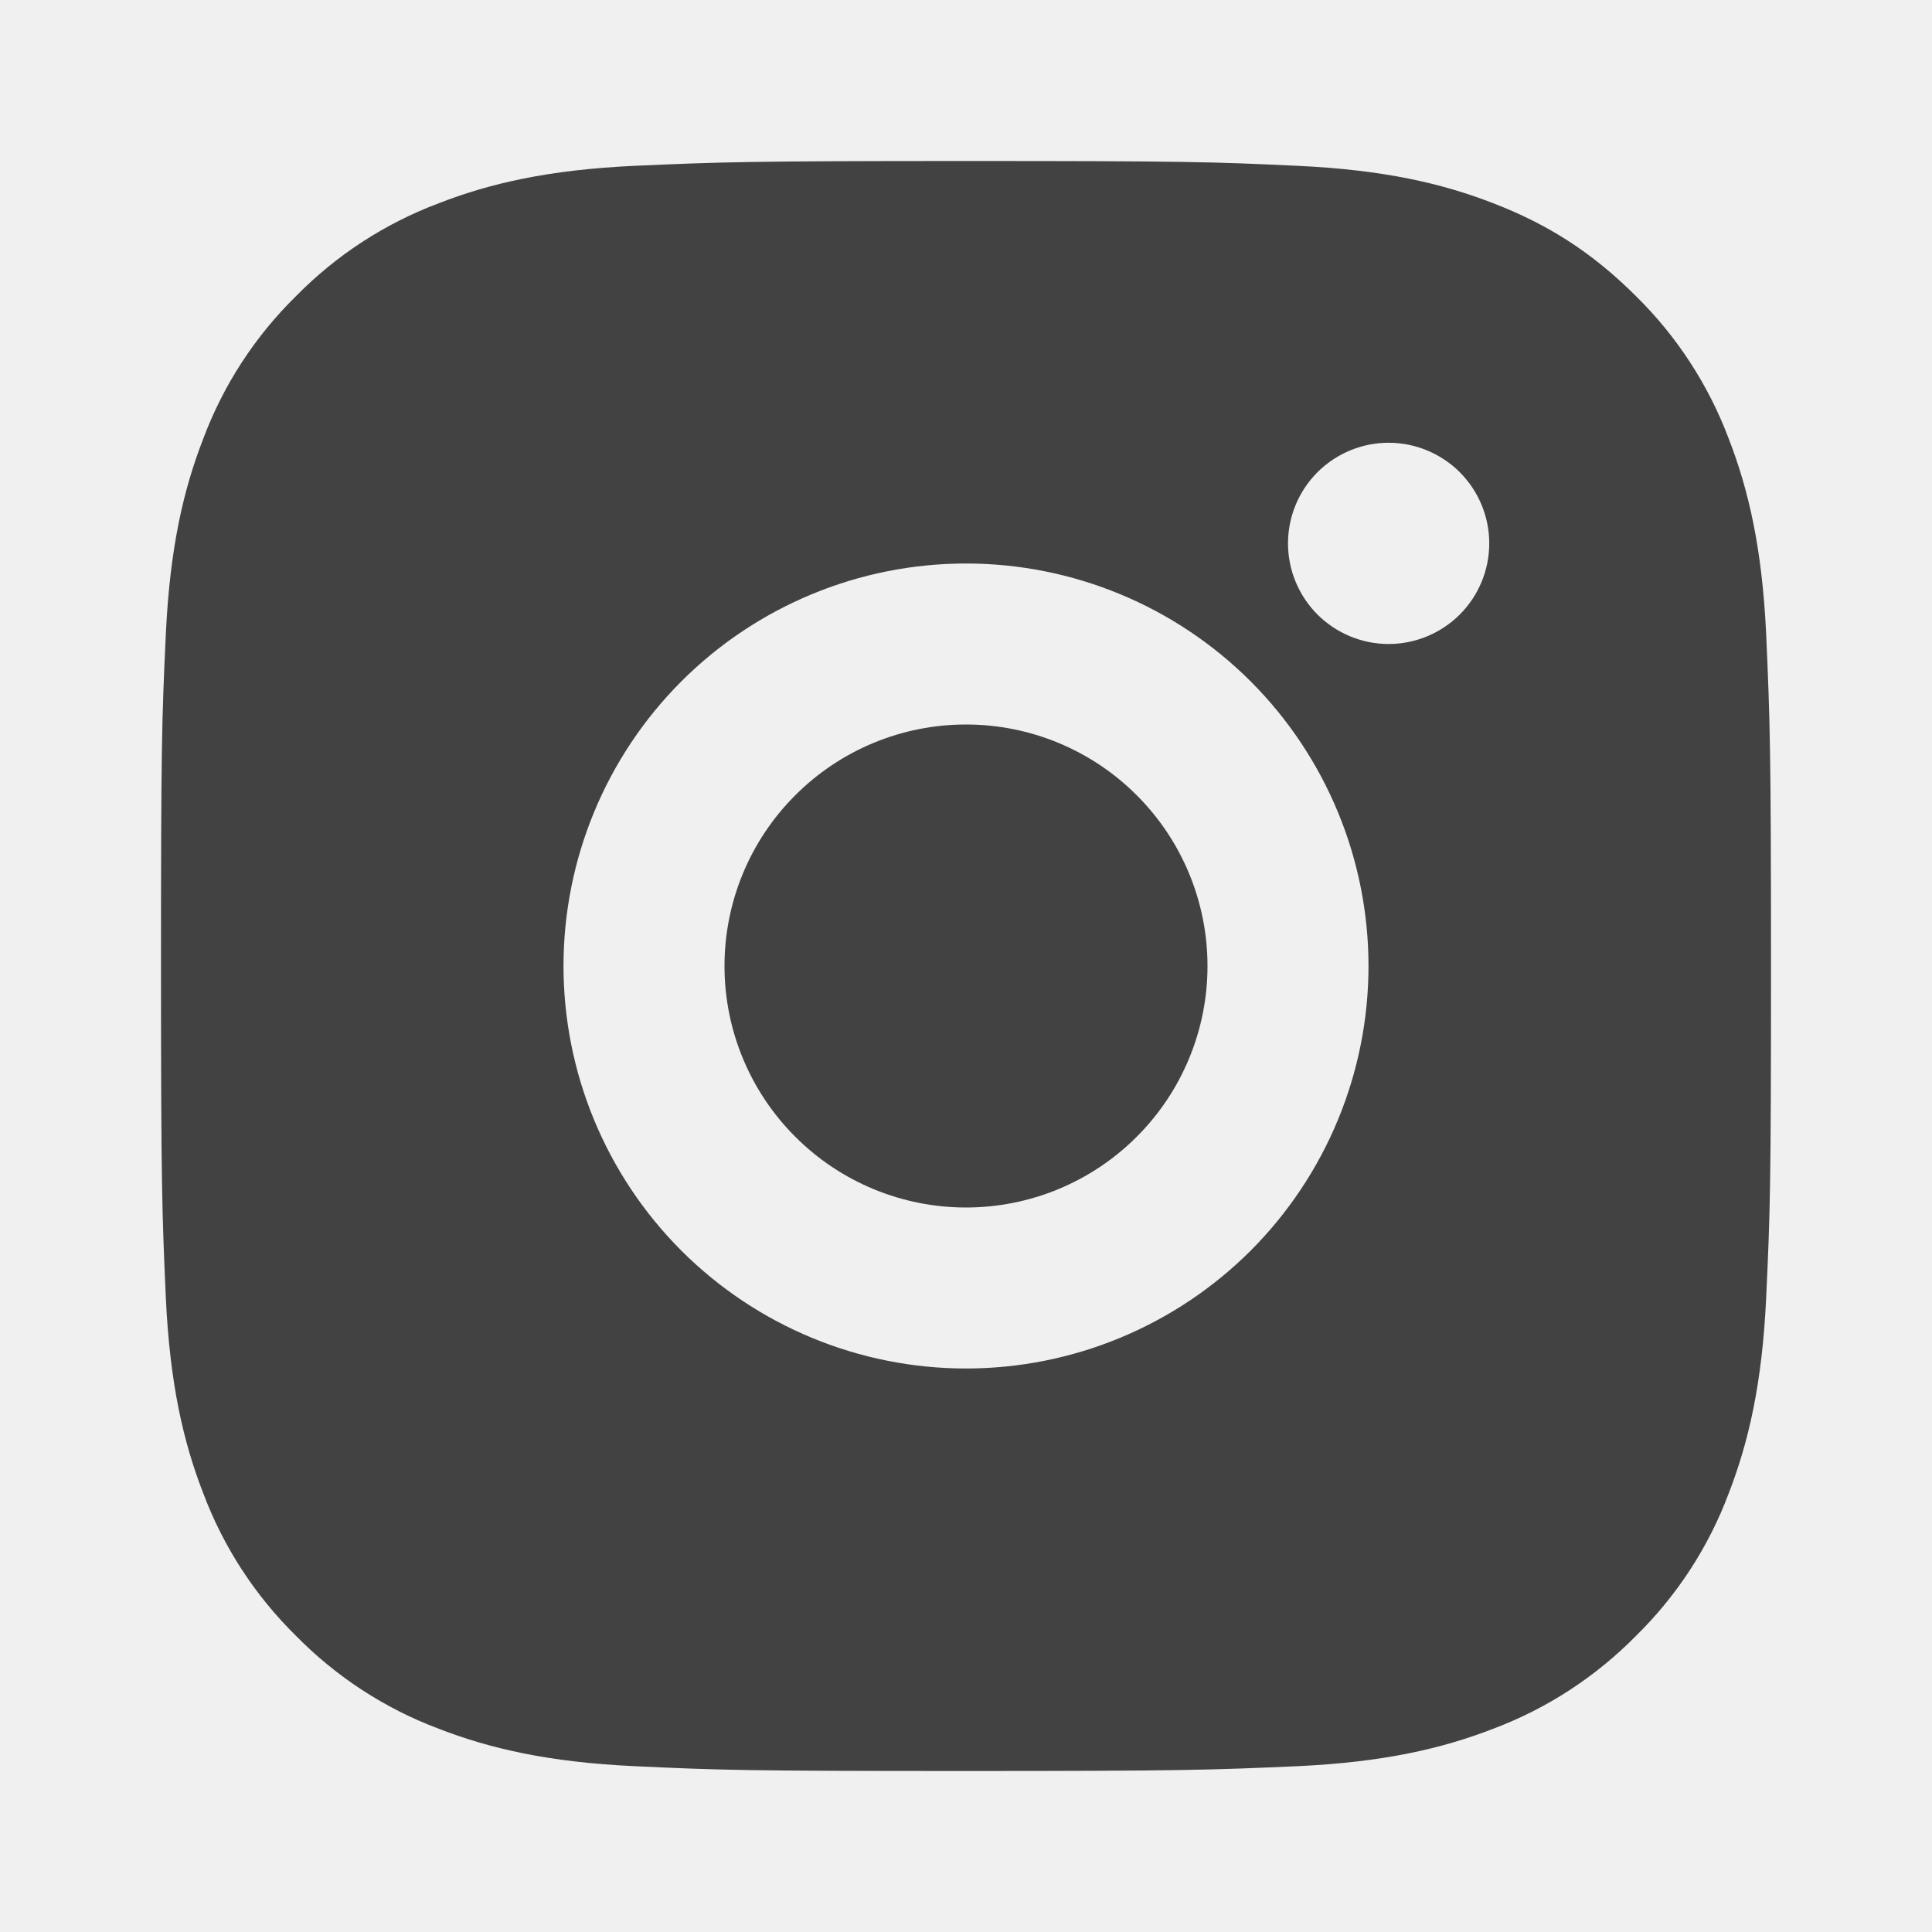
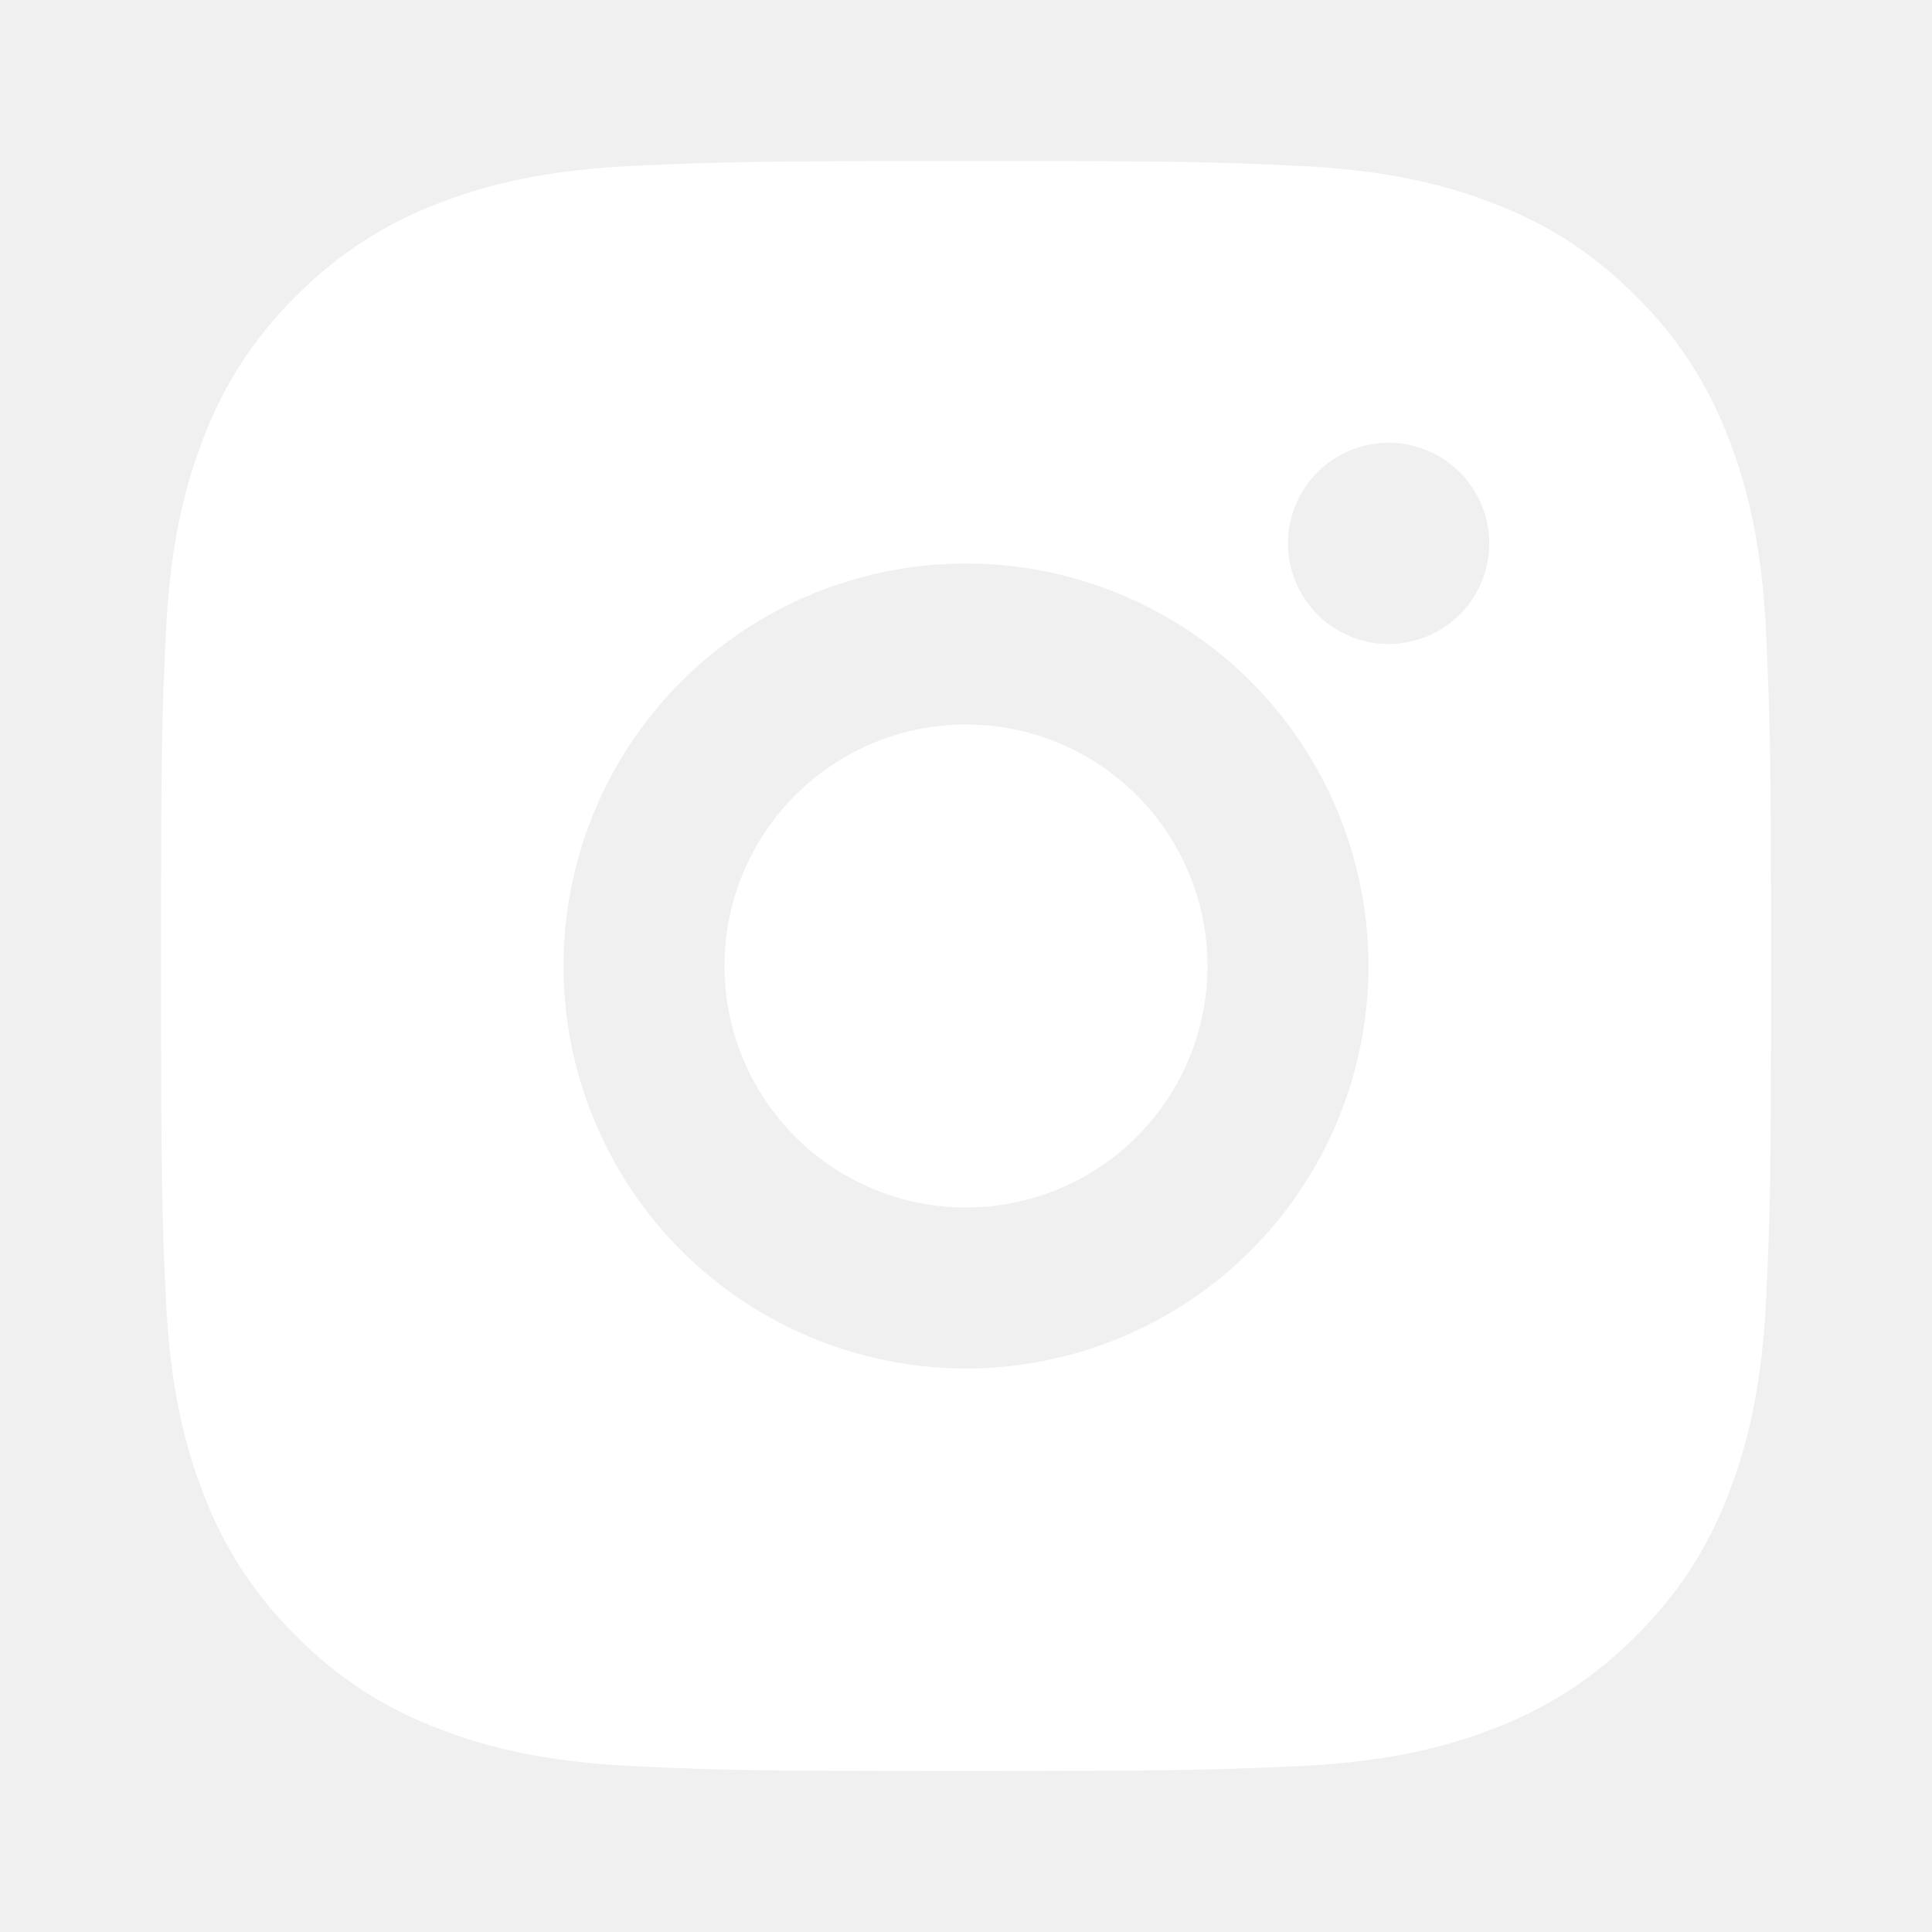
- <svg xmlns="http://www.w3.org/2000/svg" width="24" height="24" viewBox="0 0 24 24" fill="none">
-   <path d="M12 2C14.717 2 15.056 2.01 16.122 2.06C17.187 2.11 17.912 2.277 18.55 2.525C19.21 2.779 19.766 3.123 20.322 3.678C20.831 4.178 21.224 4.783 21.475 5.45C21.722 6.087 21.89 6.813 21.94 7.878C21.987 8.944 22 9.283 22 12C22 14.717 21.99 15.056 21.94 16.122C21.89 17.187 21.722 17.912 21.475 18.55C21.225 19.218 20.831 19.823 20.322 20.322C19.822 20.83 19.217 21.224 18.55 21.475C17.913 21.722 17.187 21.89 16.122 21.94C15.056 21.987 14.717 22 12 22C9.283 22 8.944 21.99 7.878 21.94C6.813 21.89 6.088 21.722 5.45 21.475C4.782 21.224 4.178 20.831 3.678 20.322C3.169 19.822 2.776 19.218 2.525 18.55C2.277 17.913 2.11 17.187 2.06 16.122C2.013 15.056 2 14.717 2 12C2 9.283 2.01 8.944 2.06 7.878C2.11 6.812 2.277 6.088 2.525 5.45C2.775 4.782 3.169 4.177 3.678 3.678C4.178 3.169 4.782 2.776 5.45 2.525C6.088 2.277 6.812 2.11 7.878 2.06C8.944 2.013 9.283 2 12 2ZM12 7C10.674 7 9.402 7.527 8.464 8.464C7.527 9.402 7 10.674 7 12C7 13.326 7.527 14.598 8.464 15.536C9.402 16.473 10.674 17 12 17C13.326 17 14.598 16.473 15.536 15.536C16.473 14.598 17 13.326 17 12C17 10.674 16.473 9.402 15.536 8.464C14.598 7.527 13.326 7 12 7ZM18.5 6.75C18.5 6.418 18.368 6.101 18.134 5.866C17.899 5.632 17.581 5.5 17.25 5.5C16.919 5.5 16.601 5.632 16.366 5.866C16.132 6.101 16 6.418 16 6.75C16 7.082 16.132 7.399 16.366 7.634C16.601 7.868 16.919 8 17.25 8C17.581 8 17.899 7.868 18.134 7.634C18.368 7.399 18.5 7.082 18.5 6.75ZM12 9C12.796 9 13.559 9.316 14.121 9.879C14.684 10.441 15 11.204 15 12C15 12.796 14.684 13.559 14.121 14.121C13.559 14.684 12.796 15 12 15C11.204 15 10.441 14.684 9.879 14.121C9.316 13.559 9 12.796 9 12C9 11.204 9.316 10.441 9.879 9.879C10.441 9.316 11.204 9 12 9Z" fill="#424242" />
+ <svg xmlns="http://www.w3.org/2000/svg" width="24" height="24" viewBox="0 0 24 24" fill="FFFFFF">
+   <path d="M12 2C14.717 2 15.056 2.01 16.122 2.06C17.187 2.11 17.912 2.277 18.55 2.525C19.21 2.779 19.766 3.123 20.322 3.678C20.831 4.178 21.224 4.783 21.475 5.45C21.722 6.087 21.89 6.813 21.94 7.878C21.987 8.944 22 9.283 22 12C22 14.717 21.99 15.056 21.94 16.122C21.89 17.187 21.722 17.912 21.475 18.55C21.225 19.218 20.831 19.823 20.322 20.322C19.822 20.83 19.217 21.224 18.55 21.475C17.913 21.722 17.187 21.89 16.122 21.94C15.056 21.987 14.717 22 12 22C9.283 22 8.944 21.99 7.878 21.94C6.813 21.89 6.088 21.722 5.45 21.475C4.782 21.224 4.178 20.831 3.678 20.322C3.169 19.822 2.776 19.218 2.525 18.55C2.277 17.913 2.11 17.187 2.06 16.122C2.013 15.056 2 14.717 2 12C2 9.283 2.01 8.944 2.06 7.878C2.11 6.812 2.277 6.088 2.525 5.45C2.775 4.782 3.169 4.177 3.678 3.678C4.178 3.169 4.782 2.776 5.45 2.525C6.088 2.277 6.812 2.11 7.878 2.06C8.944 2.013 9.283 2 12 2ZM12 7C10.674 7 9.402 7.527 8.464 8.464C7.527 9.402 7 10.674 7 12C7 13.326 7.527 14.598 8.464 15.536C9.402 16.473 10.674 17 12 17C13.326 17 14.598 16.473 15.536 15.536C16.473 14.598 17 13.326 17 12C17 10.674 16.473 9.402 15.536 8.464C14.598 7.527 13.326 7 12 7ZM18.5 6.75C18.5 6.418 18.368 6.101 18.134 5.866C17.899 5.632 17.581 5.5 17.25 5.5C16.919 5.5 16.601 5.632 16.366 5.866C16.132 6.101 16 6.418 16 6.75C16 7.082 16.132 7.399 16.366 7.634C16.601 7.868 16.919 8 17.25 8C17.581 8 17.899 7.868 18.134 7.634C18.368 7.399 18.5 7.082 18.5 6.75ZM12 9C12.796 9 13.559 9.316 14.121 9.879C14.684 10.441 15 11.204 15 12C15 12.796 14.684 13.559 14.121 14.121C13.559 14.684 12.796 15 12 15C11.204 15 10.441 14.684 9.879 14.121C9.316 13.559 9 12.796 9 12C9 11.204 9.316 10.441 9.879 9.879C10.441 9.316 11.204 9 12 9Z" fill="white" />
</svg>
